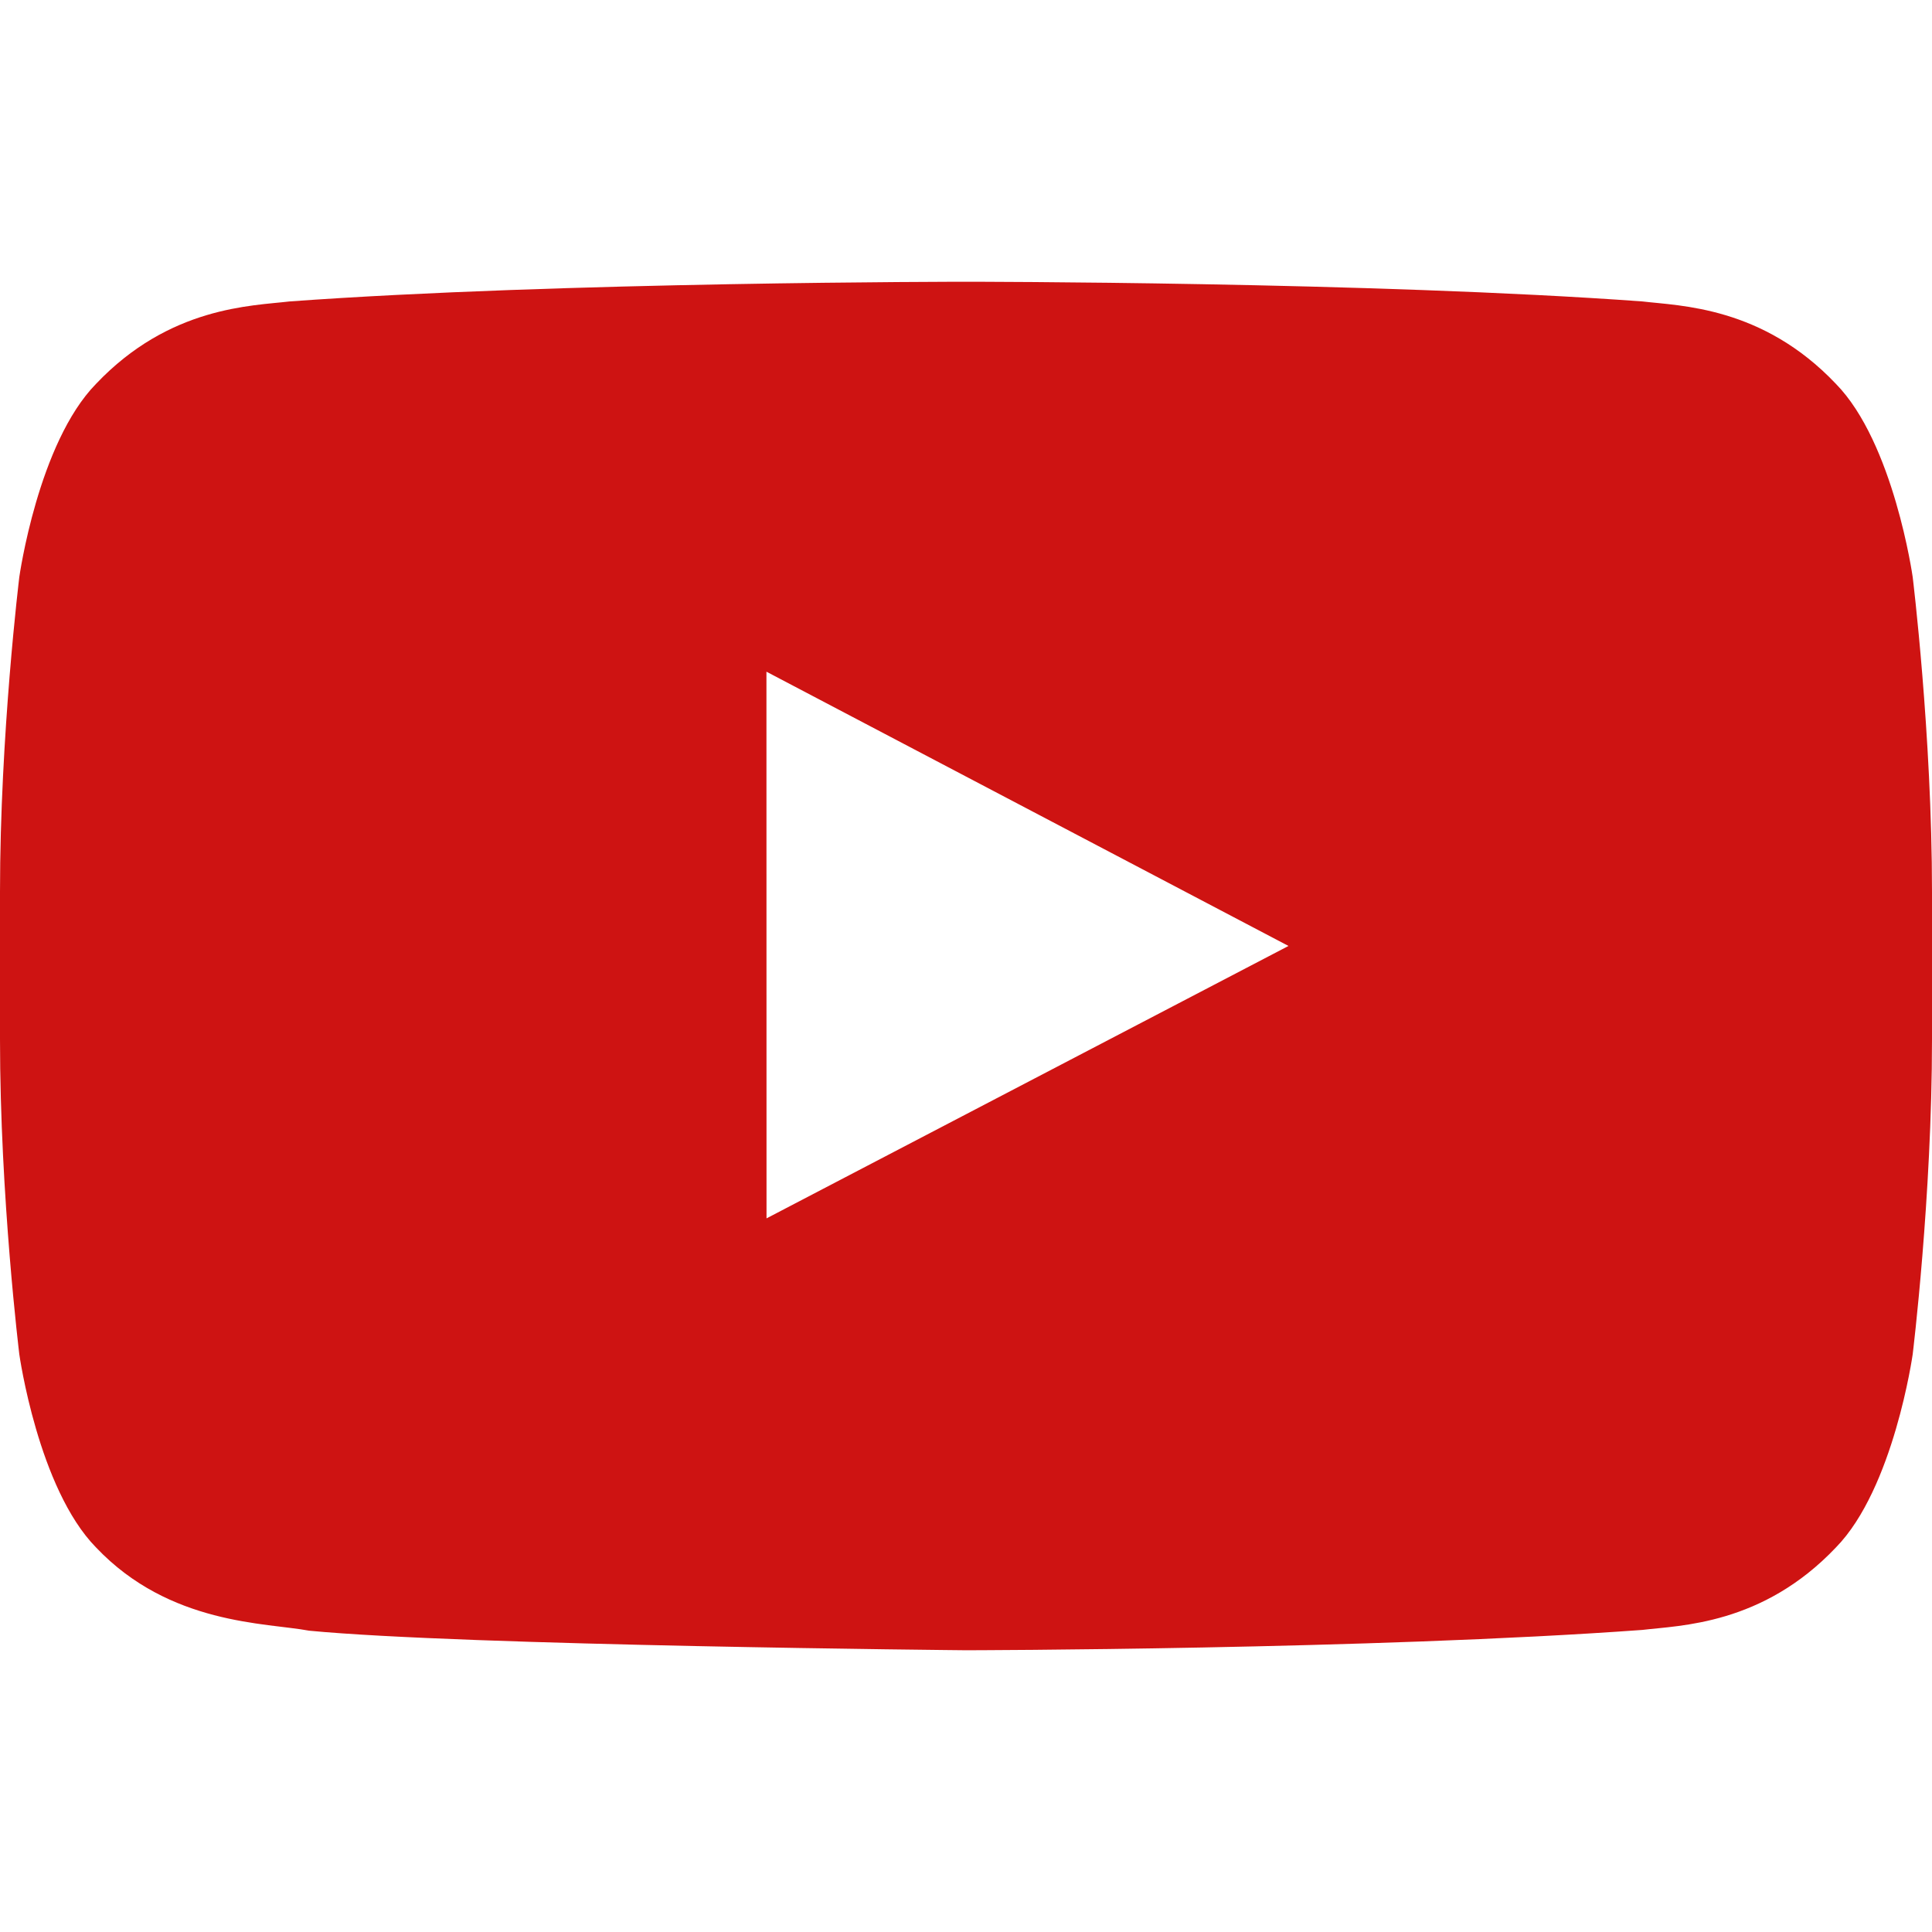
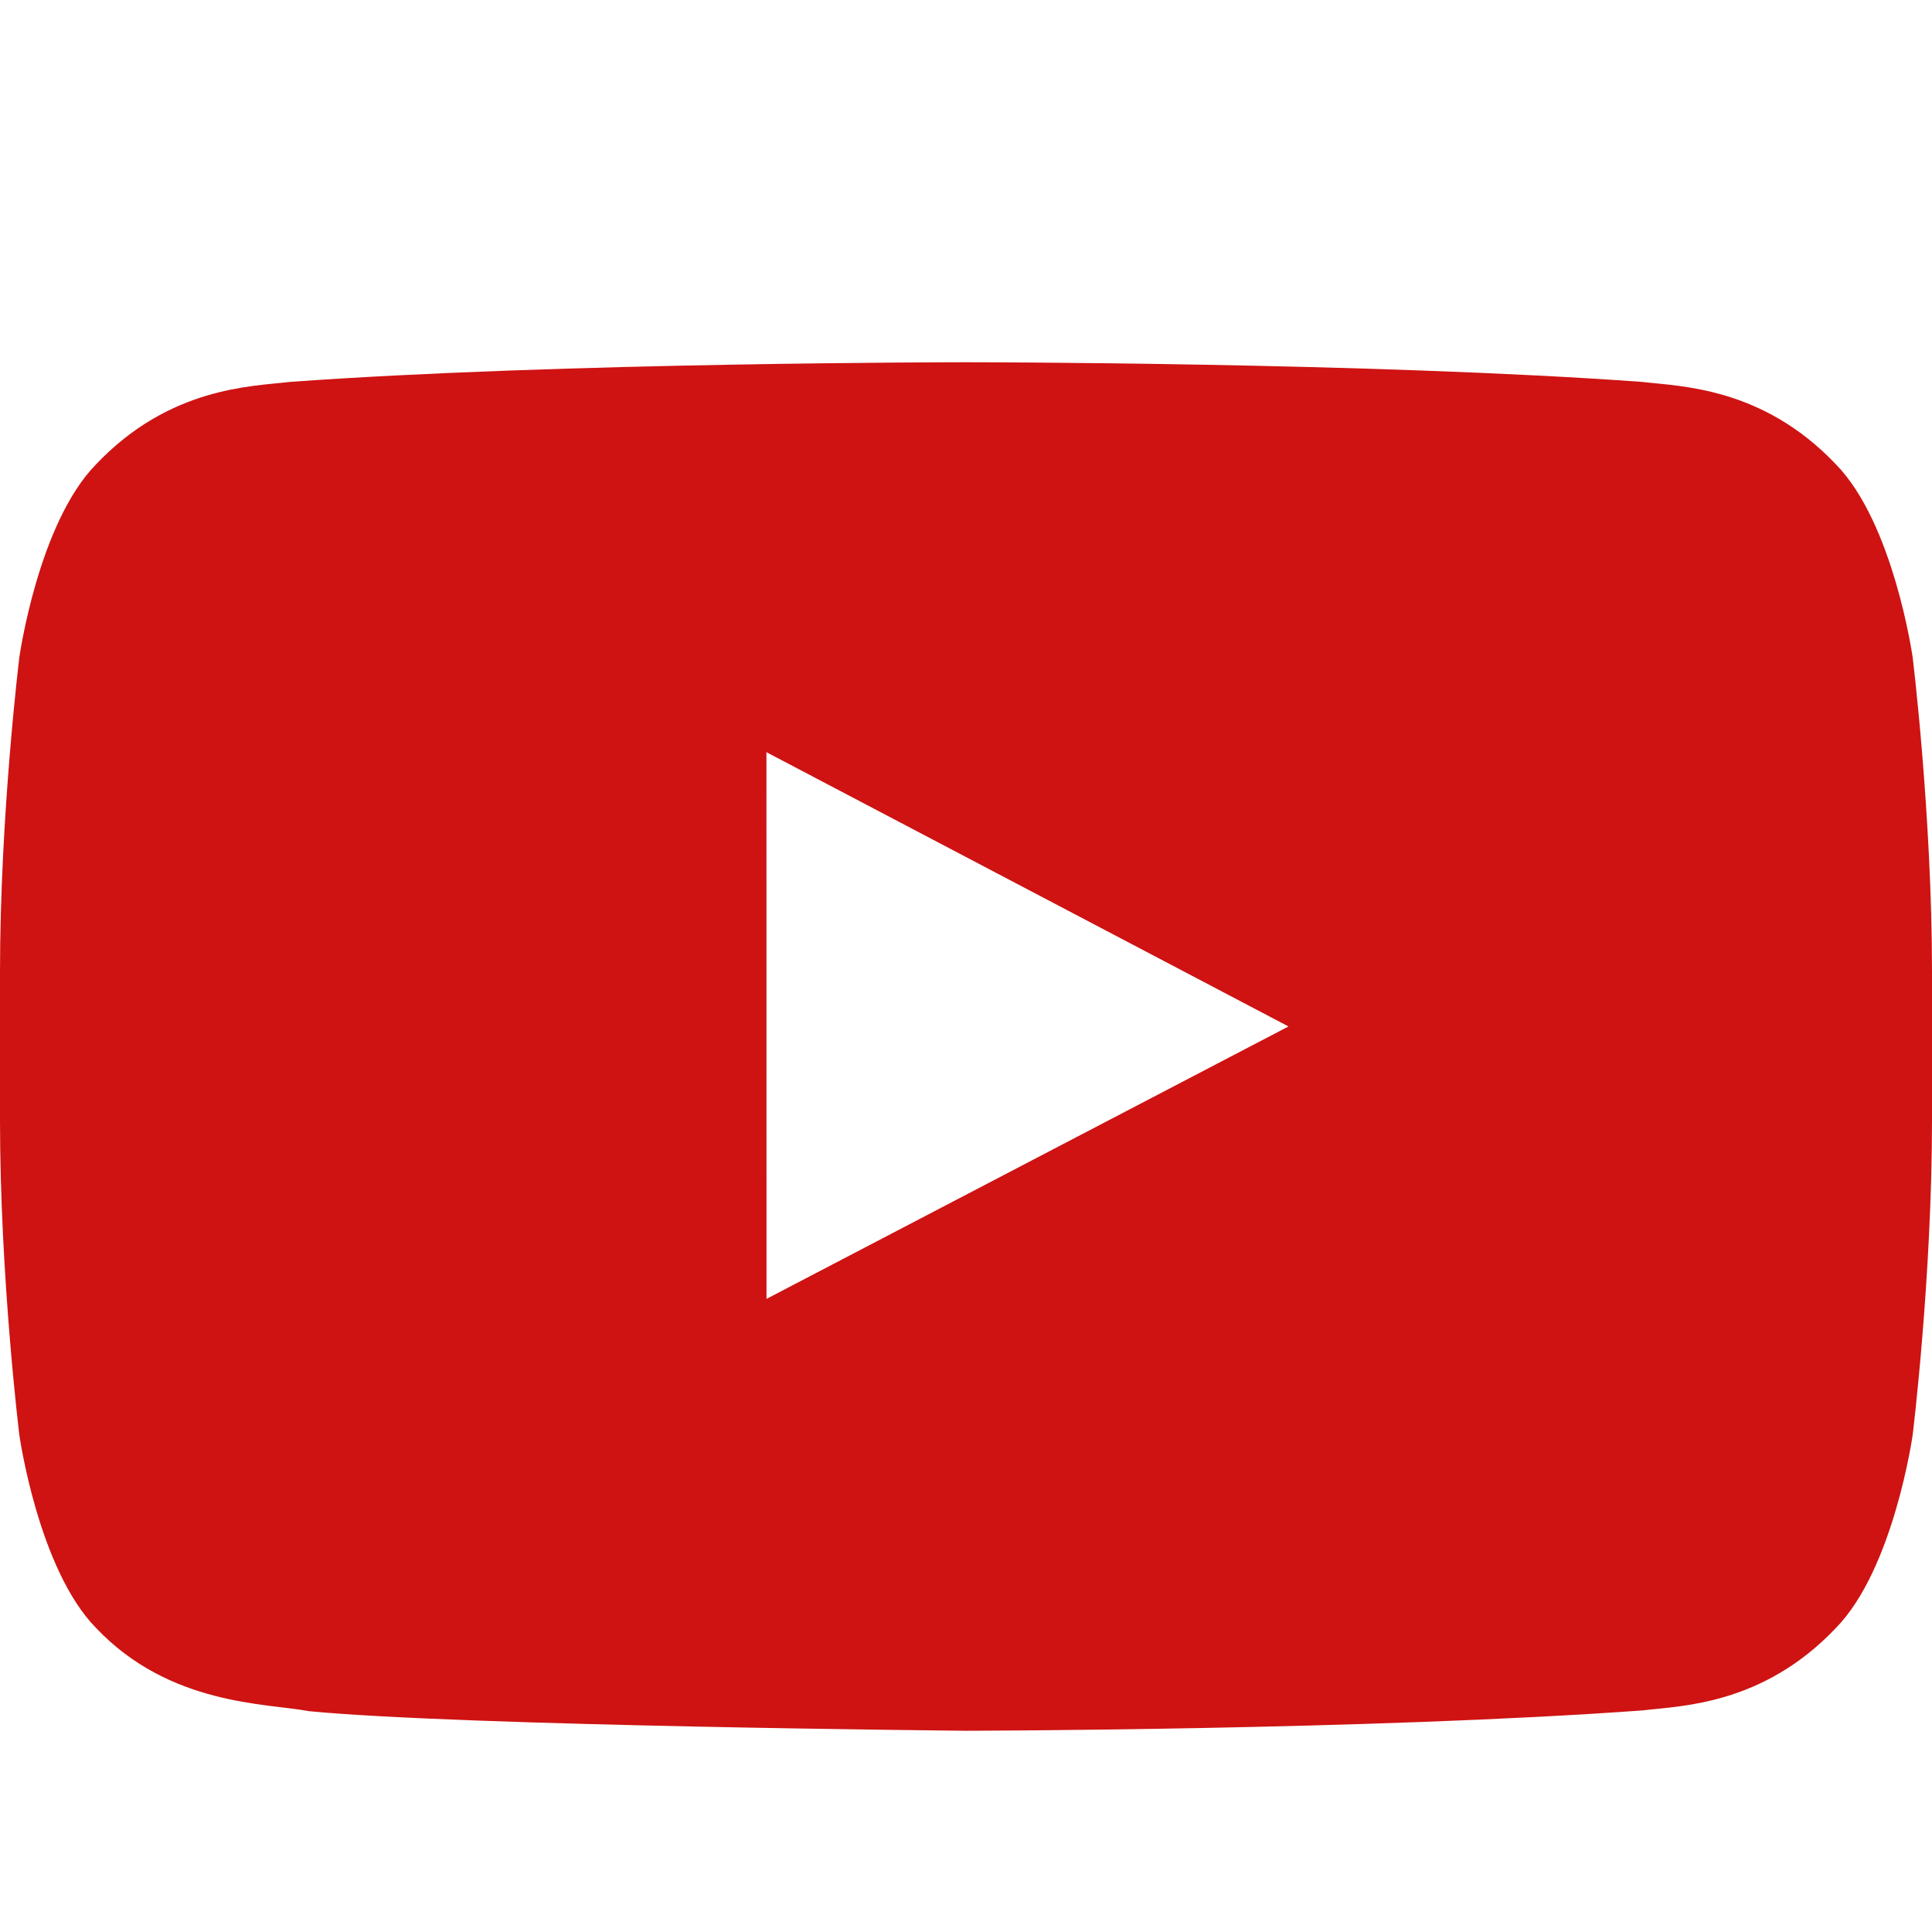
- <svg xmlns="http://www.w3.org/2000/svg" viewBox="0 -7 48 48" version="1.1">
+ <svg xmlns="http://www.w3.org/2000/svg" viewBox="0 -9 48 48" version="1.1">
  <defs>

</defs>
  <g id="Icons" stroke="none" stroke-width="1" fill="none" fill-rule="evenodd">
    <g id="Color-" transform="translate(-200, -368)" fill="#CE1312">
      <path d="M219.044,391.27 L219.042,377.688 L232.012,384.502 L219.044,391.27 Z M247.52,375.334 C247.52,375.334 247.05,372.003 245.612,370.536 C243.786,368.61 241.74,368.601 240.803,368.489 C234.086,368 224.011,368 224.011,368 L223.989,368 C223.989,368 213.914,368 207.197,368.489 C206.258,368.601 204.214,368.61 202.387,370.536 C200.948,372.003 200.48,375.334 200.48,375.334 C200.48,375.334 200,379.247 200,383.158 L200,386.826 C200,390.738 200.48,394.649 200.48,394.649 C200.48,394.649 200.948,397.98 202.387,399.447 C204.214,401.373 206.612,401.313 207.68,401.514 C211.52,401.885 224,402 224,402 C224,402 234.086,401.985 240.803,401.495 C241.74,401.382 243.786,401.373 245.612,399.447 C247.05,397.98 247.52,394.649 247.52,394.649 C247.52,394.649 248,390.738 248,386.826 L248,383.158 C248,379.247 247.52,375.334 247.52,375.334 L247.52,375.334 Z" id="Youtube">

</path>
    </g>
  </g>
</svg>
